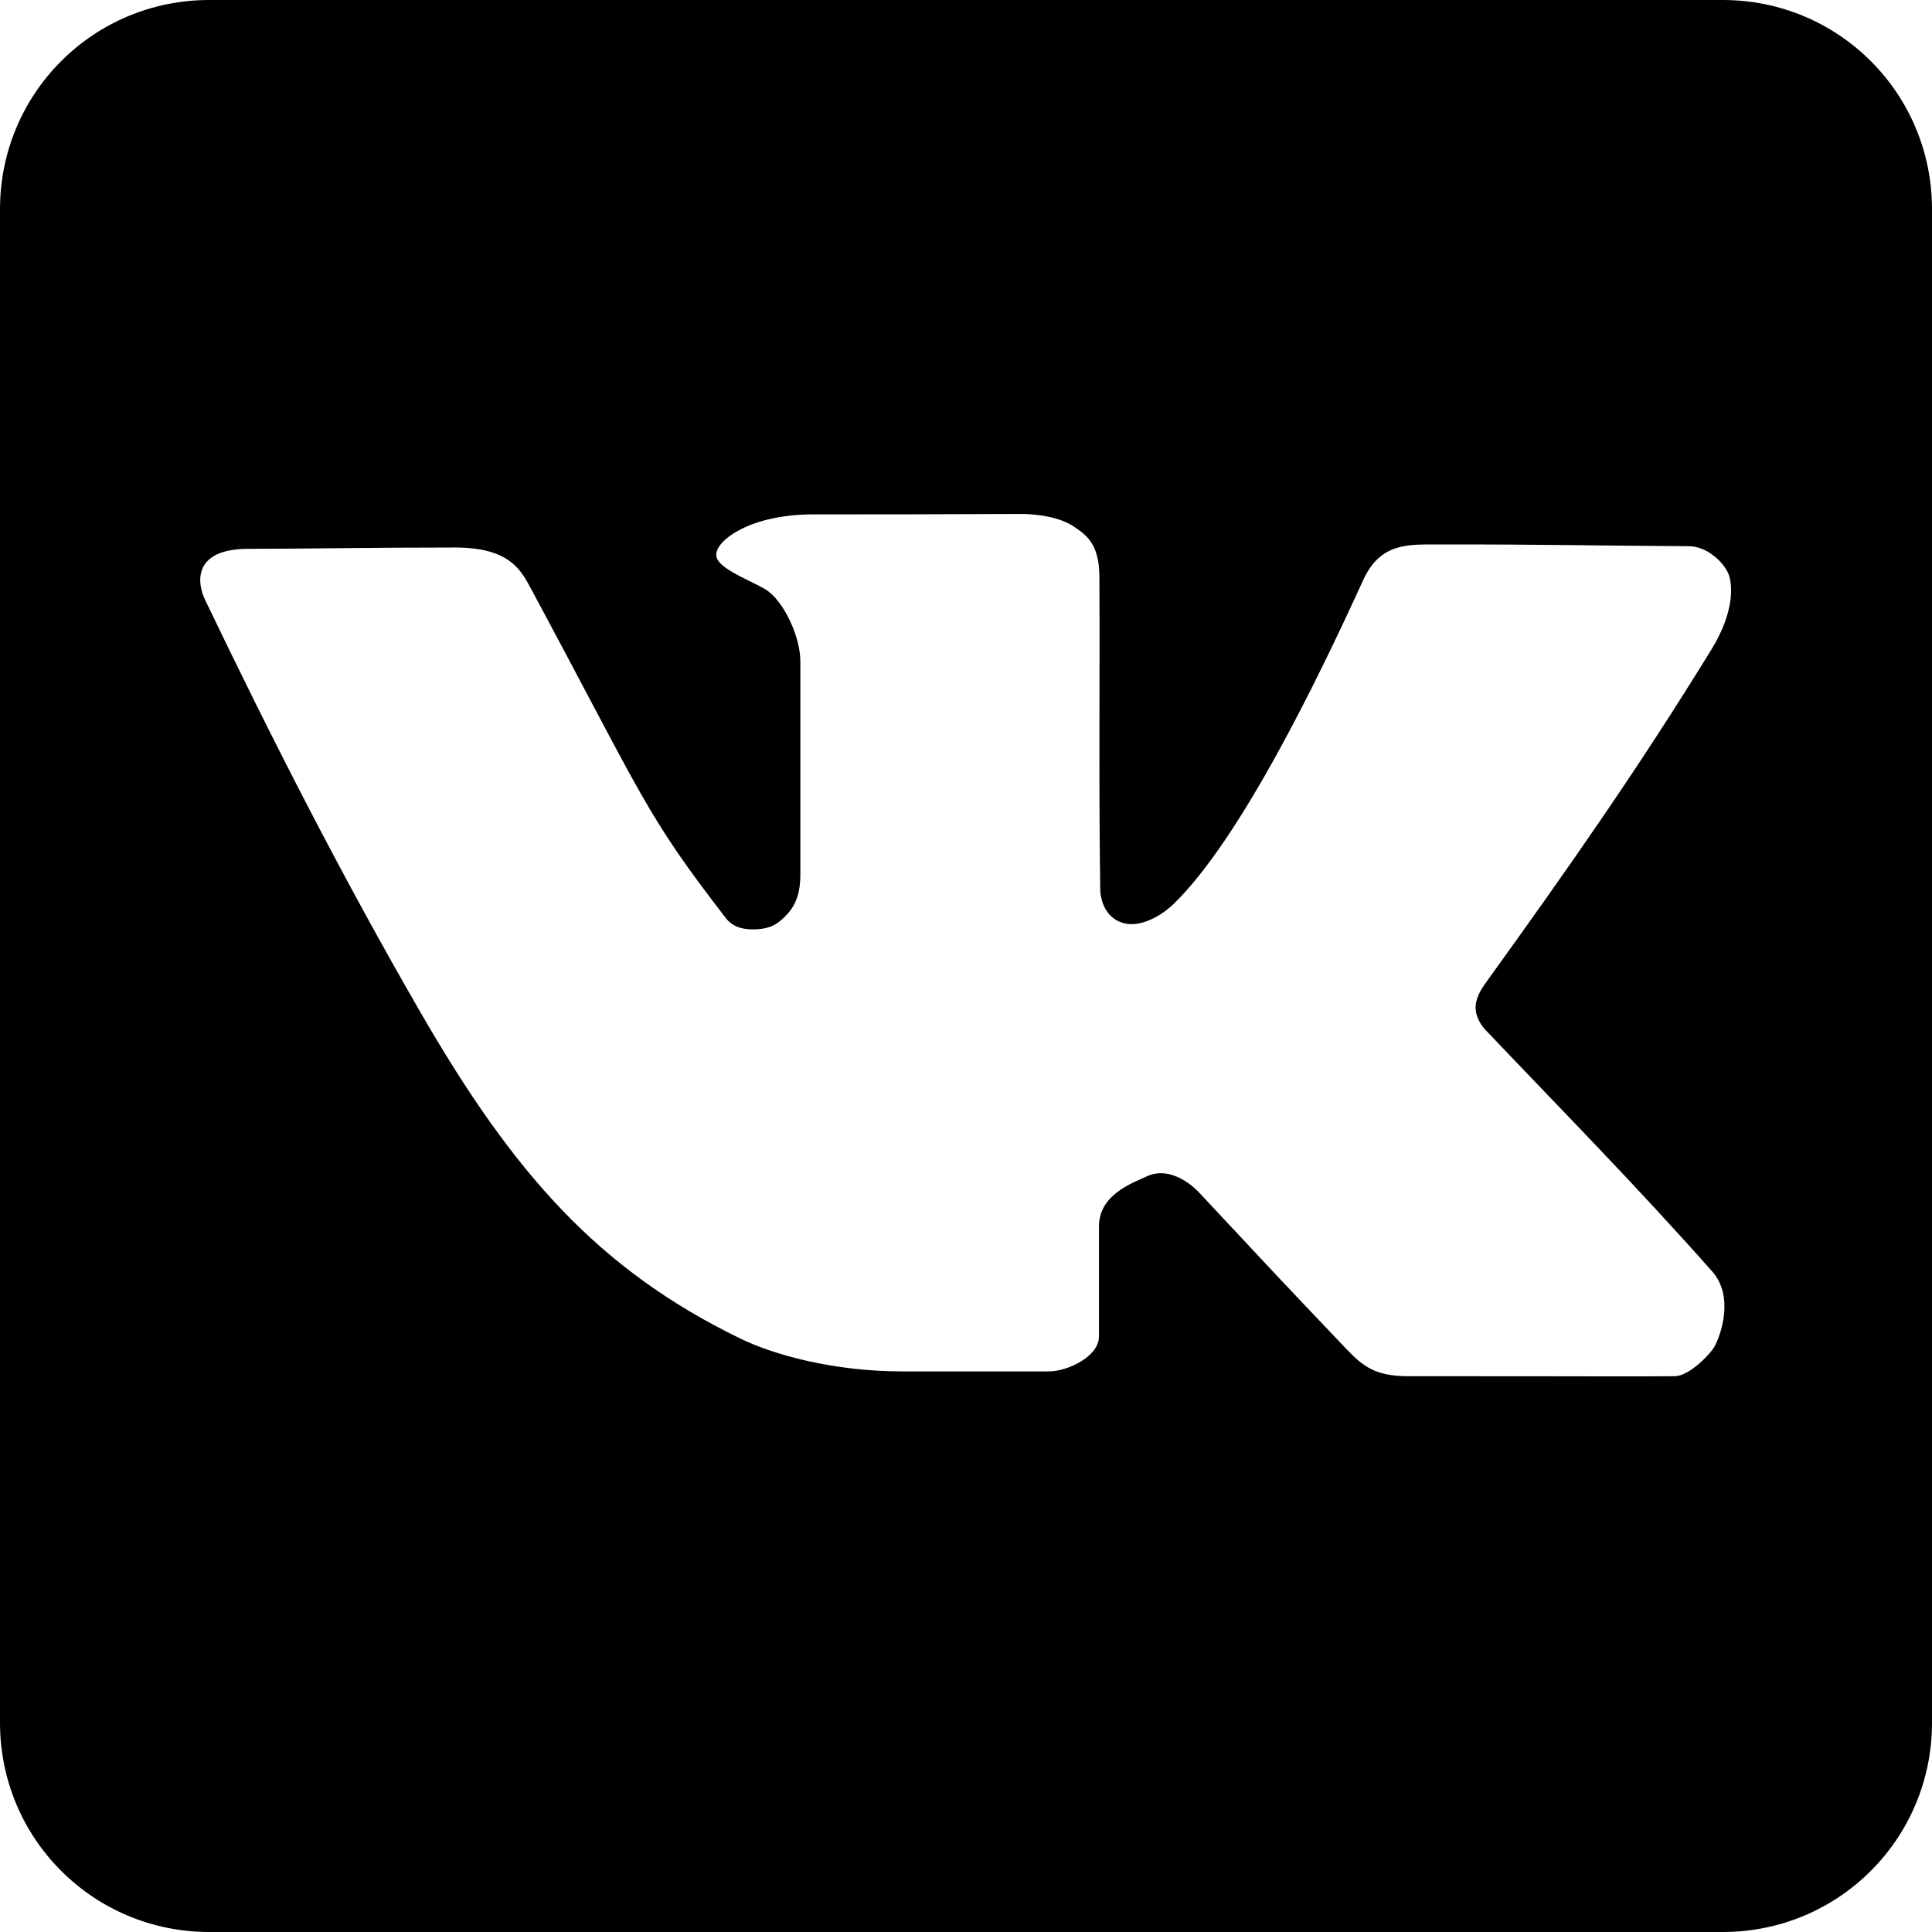
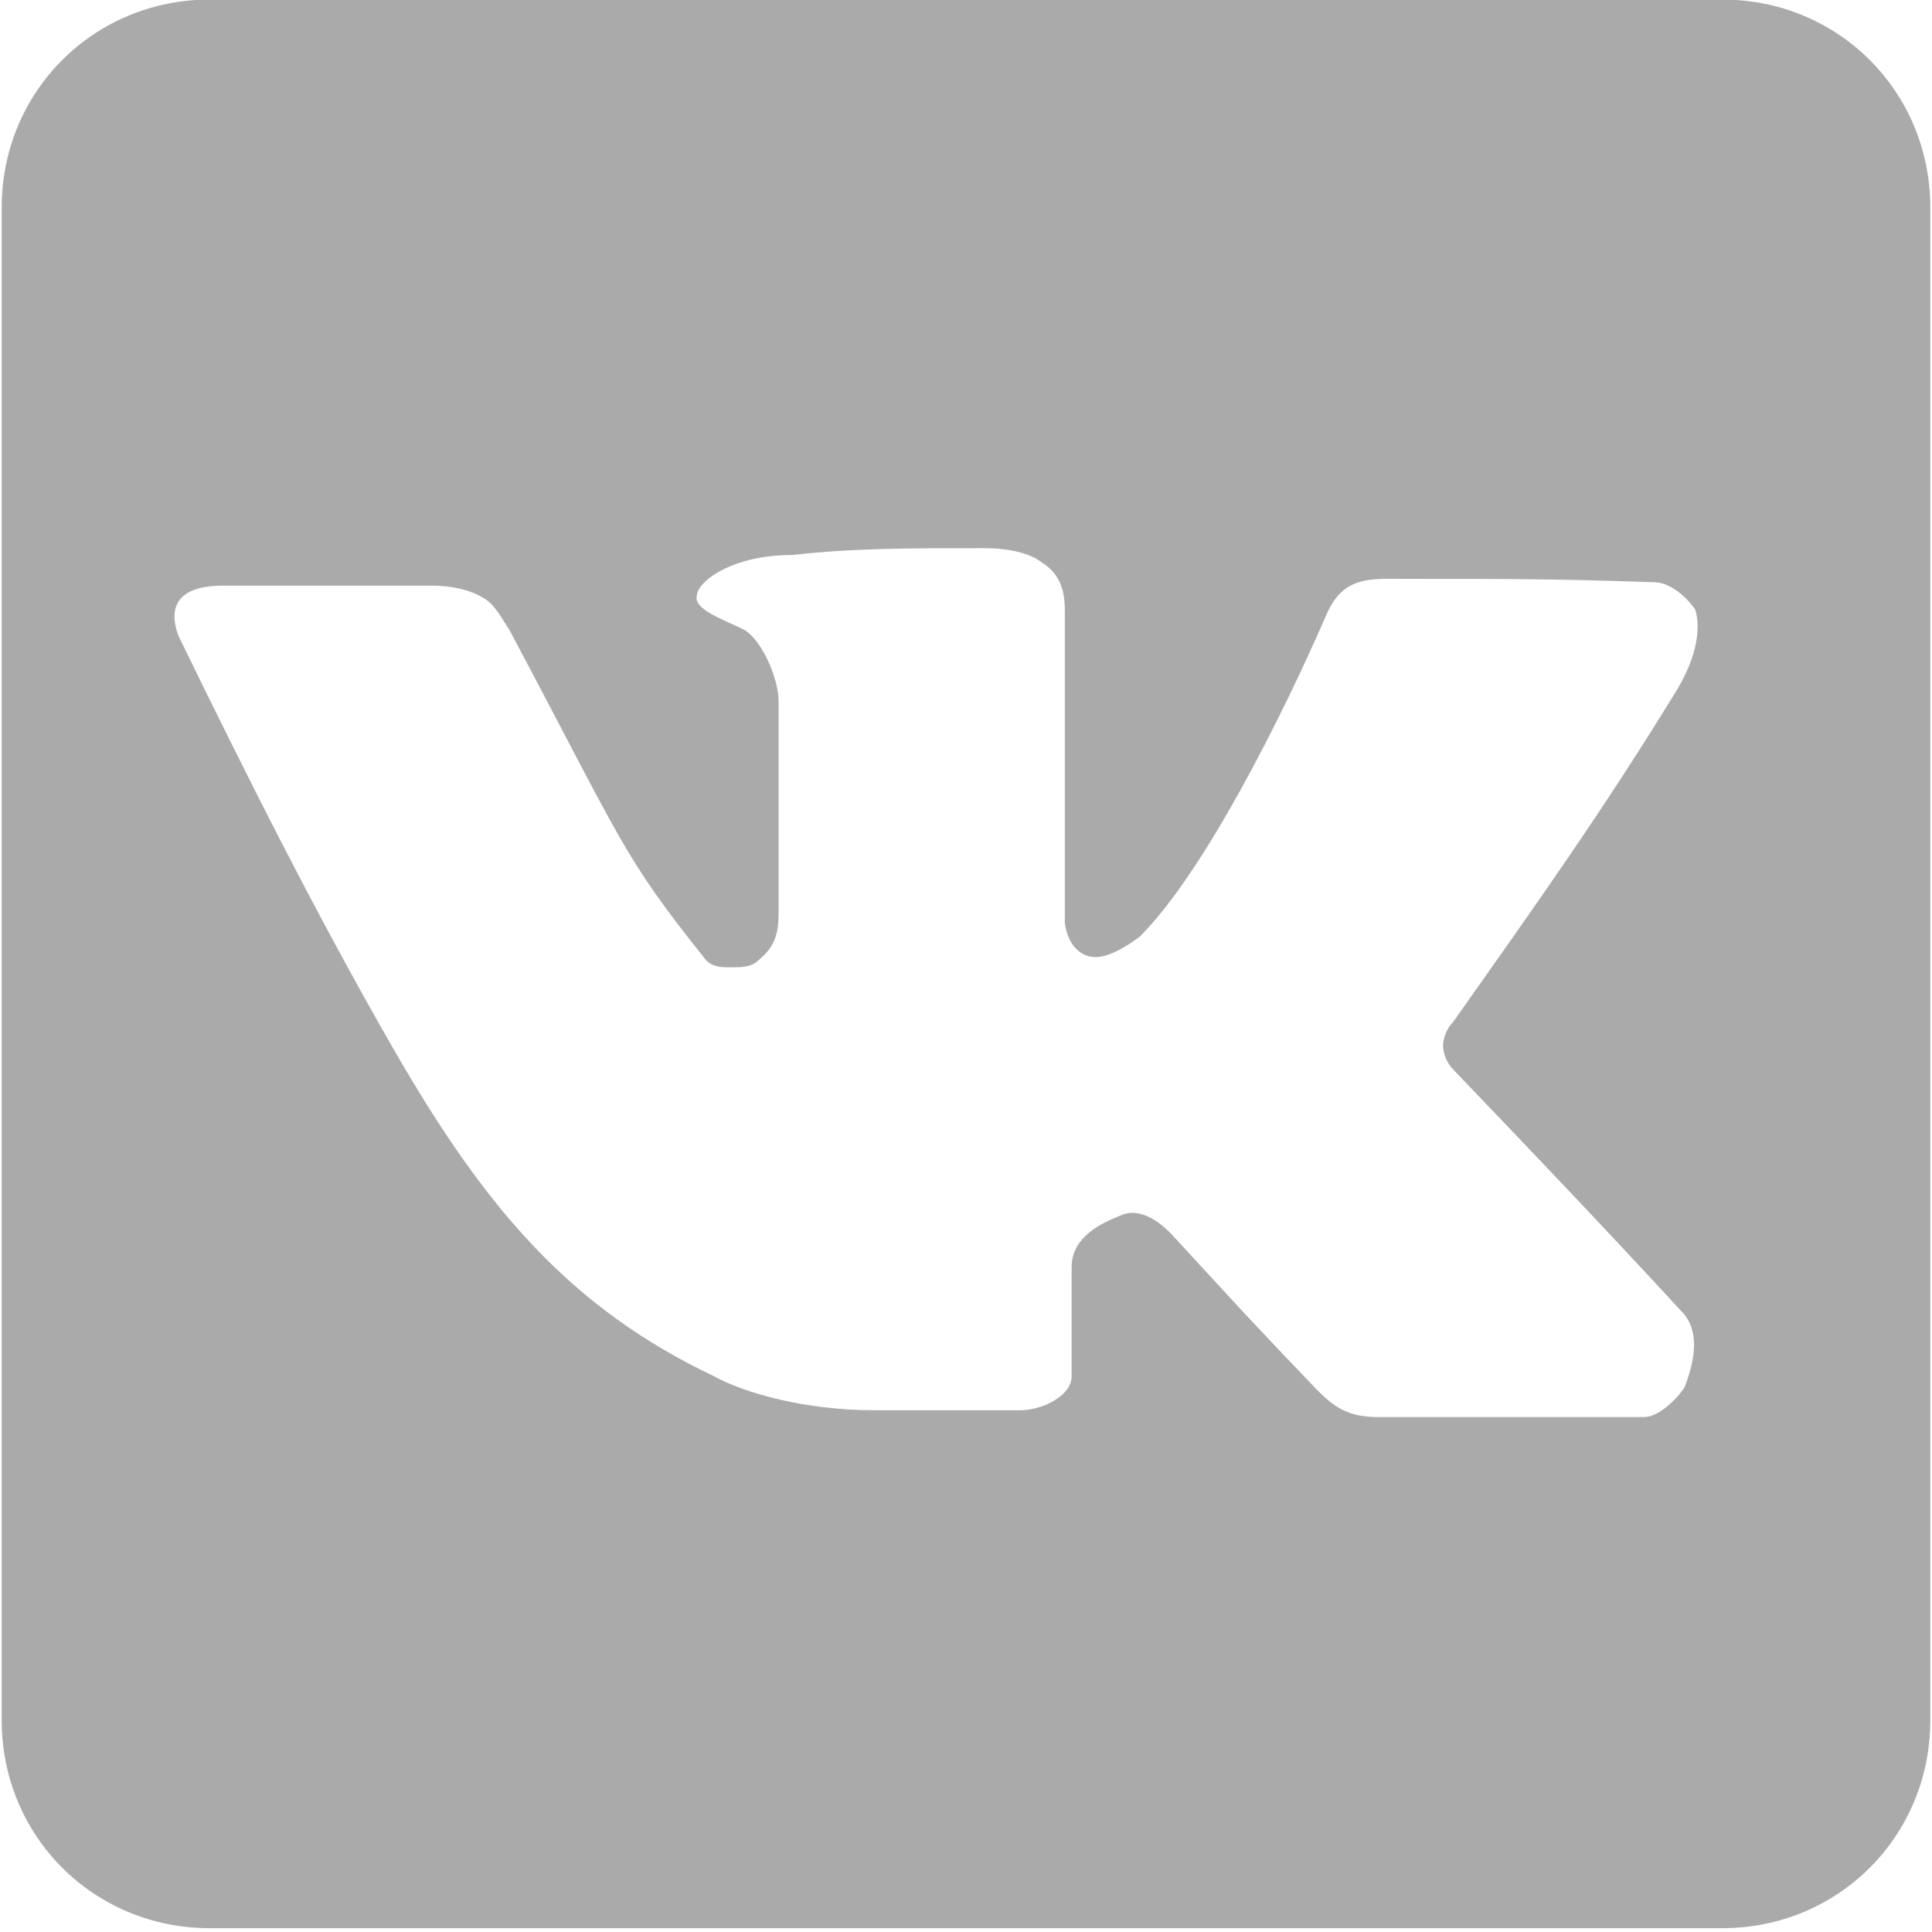
- <svg xmlns="http://www.w3.org/2000/svg" height="500" id="svg7330" version="1.1" width="500">
-   <defs id="defs7332" />
+ <svg xmlns="http://www.w3.org/2000/svg" version="1.1" id="svg7330" x="0px" y="0px" viewBox="0 0 56.7 56.7" style="enable-background:new 0 0 56.7 56.7;" xml:space="preserve">
+   <style type="text/css">
+ 	.st0{fill:#AAAAAA;}
+ </style>
  <g id="layer1" transform="translate(-305.75,-101.6122)">
-     <path d="m 359.902,101.612 c -30,0 -54.152,24.152 -54.152,54.152 l 0,391.697 c 0,30 24.152,54.152 54.152,54.152 l 391.697,0 c 30,0 54.152,-24.152 54.152,-54.152 l 0,-391.697 c 0,-30 -24.152,-54.152 -54.152,-54.152 l -391.697,0 z m 209.725,133.01 c 4.553,-0.022 10.473,0.79 14.215,3.384 2.758,1.913 6.386,4.127 6.431,12.748 0.146,28.205 -0.195,52.774 0.226,81.566 0.55,5.993 4.444,8.479 8.123,8.461 3.679,-0.018 7.9,-2.318 11.056,-5.415 17.092,-16.781 36.784,-57.142 48.849,-83.597 4.503,-9.872 11.769,-9.239 19.968,-9.251 27.453,-0.04 38.57,0.307 64.305,0.451 4.713,0.025 8.82,4.006 10.153,6.882 1.152,2.483 1.977,9.676 -4.287,19.856 -19.271,31.315 -36.989,56.533 -58.439,86.304 -1.353,1.878 -2.638,4.117 -2.595,6.431 0.04,2.116 1.137,4.22 2.595,5.754 19.124,20.118 39.088,40.362 58.664,62.5 5.768,6.522 2.146,16.585 0.564,19.404 -1.199,2.136 -6.613,7.642 -10.266,7.671 -13.303,0.106 -13.337,0 -69.043,0 -8.25,0 -11.543,-2.41 -15.907,-6.995 -19.314,-20.291 -16.934,-17.84 -38.132,-40.501 -2.754,-2.944 -8.212,-6.643 -13.425,-4.287 -4.425,2 -12.523,4.952 -12.523,13.087 0,8.679 0,19.823 0,28.43 0,5.163 -8.102,9.025 -12.974,9.025 -11.501,0 -20.679,0 -37.906,0 -17.845,0 -33.292,-4.303 -41.855,-8.461 -36.892,-17.914 -58.824,-42.864 -82.807,-84.386 -20.479,-35.456 -38.298,-70.365 -55.844,-106.949 -1.96,-4.087 -3.353,-13.087 11.282,-13.087 15.461,0 29.961,-0.338 53.475,-0.338 6.903,0 11.196,1.39 14.102,3.497 2.906,2.107 4.335,4.917 5.754,7.559 29.254,54.472 29.32,57.806 50.203,84.838 1.961,2.538 4.788,2.922 6.882,2.933 2.588,0.014 4.981,-0.406 6.995,-2.031 4.228,-3.411 5.415,-7.064 5.415,-12.297 0,-18.337 0,-32.037 0,-55.054 0,-6.313 -4.276,-15.671 -9.025,-18.615 -4.92,-2.832 -13.007,-5.638 -12.748,-9.138 0.283,-3.828 9.191,-10.266 25.045,-10.266 18.955,0 32.389,-0.014 53.475,-0.113 z" id="rect3787" style="fill:#000000;fill-opacity:1;stroke:none" />
+     <path id="rect3787" class="st0" d="M311.9,101.6c-3.4,0-6.1,2.7-6.1,6.1v44.4c0,3.4,2.7,6.1,6.1,6.1h44.4c3.4,0,6.1-2.7,6.1-6.1   v-44.4c0-3.4-2.7-6.1-6.1-6.1H311.9L311.9,101.6z M334.7,117.7c0.5,0,1.2,0.1,1.6,0.4c0.3,0.2,0.7,0.5,0.7,1.4c0,3.2,0,6,0,9.2   c0.1,0.7,0.5,1,0.9,1c0.4,0,0.9-0.3,1.3-0.6c1.9-1.9,4.2-6.5,5.5-9.5c0.5-1.1,1.3-1,2.3-1c3.1,0,4.4,0,7.3,0.1c0.5,0,1,0.5,1.2,0.8   c0.1,0.3,0.2,1.1-0.5,2.3c-2.2,3.6-4.2,6.4-6.6,9.8c-0.2,0.2-0.3,0.5-0.3,0.7c0,0.2,0.1,0.5,0.3,0.7c2.2,2.3,4.4,4.6,6.7,7.1   c0.7,0.7,0.2,1.9,0.1,2.2c-0.1,0.2-0.7,0.9-1.2,0.9c-1.5,0-1.5,0-7.8,0c-0.9,0-1.3-0.3-1.8-0.8c-2.2-2.3-1.9-2-4.3-4.6   c-0.3-0.3-0.9-0.8-1.5-0.5c-0.5,0.2-1.4,0.6-1.4,1.5c0,1,0,2.2,0,3.2c0,0.6-0.9,1-1.5,1c-1.3,0-2.3,0-4.3,0c-2,0-3.8-0.5-4.7-1   c-4.2-2-6.7-4.9-9.4-9.6c-2.3-4-4.3-8-6.3-12.1c-0.2-0.5-0.4-1.5,1.3-1.5c1.8,0,3.4,0,6.1,0c0.8,0,1.3,0.2,1.6,0.4   c0.3,0.2,0.5,0.6,0.7,0.9c3.3,6.2,3.3,6.6,5.7,9.6c0.2,0.3,0.5,0.3,0.8,0.3c0.3,0,0.6,0,0.8-0.2c0.5-0.4,0.6-0.8,0.6-1.4   c0-2.1,0-3.6,0-6.2c0-0.7-0.5-1.8-1-2.1c-0.6-0.3-1.5-0.6-1.4-1c0-0.4,1-1.2,2.8-1.2C330.8,117.7,332.3,117.7,334.7,117.7   L334.7,117.7z" />
  </g>
</svg>
